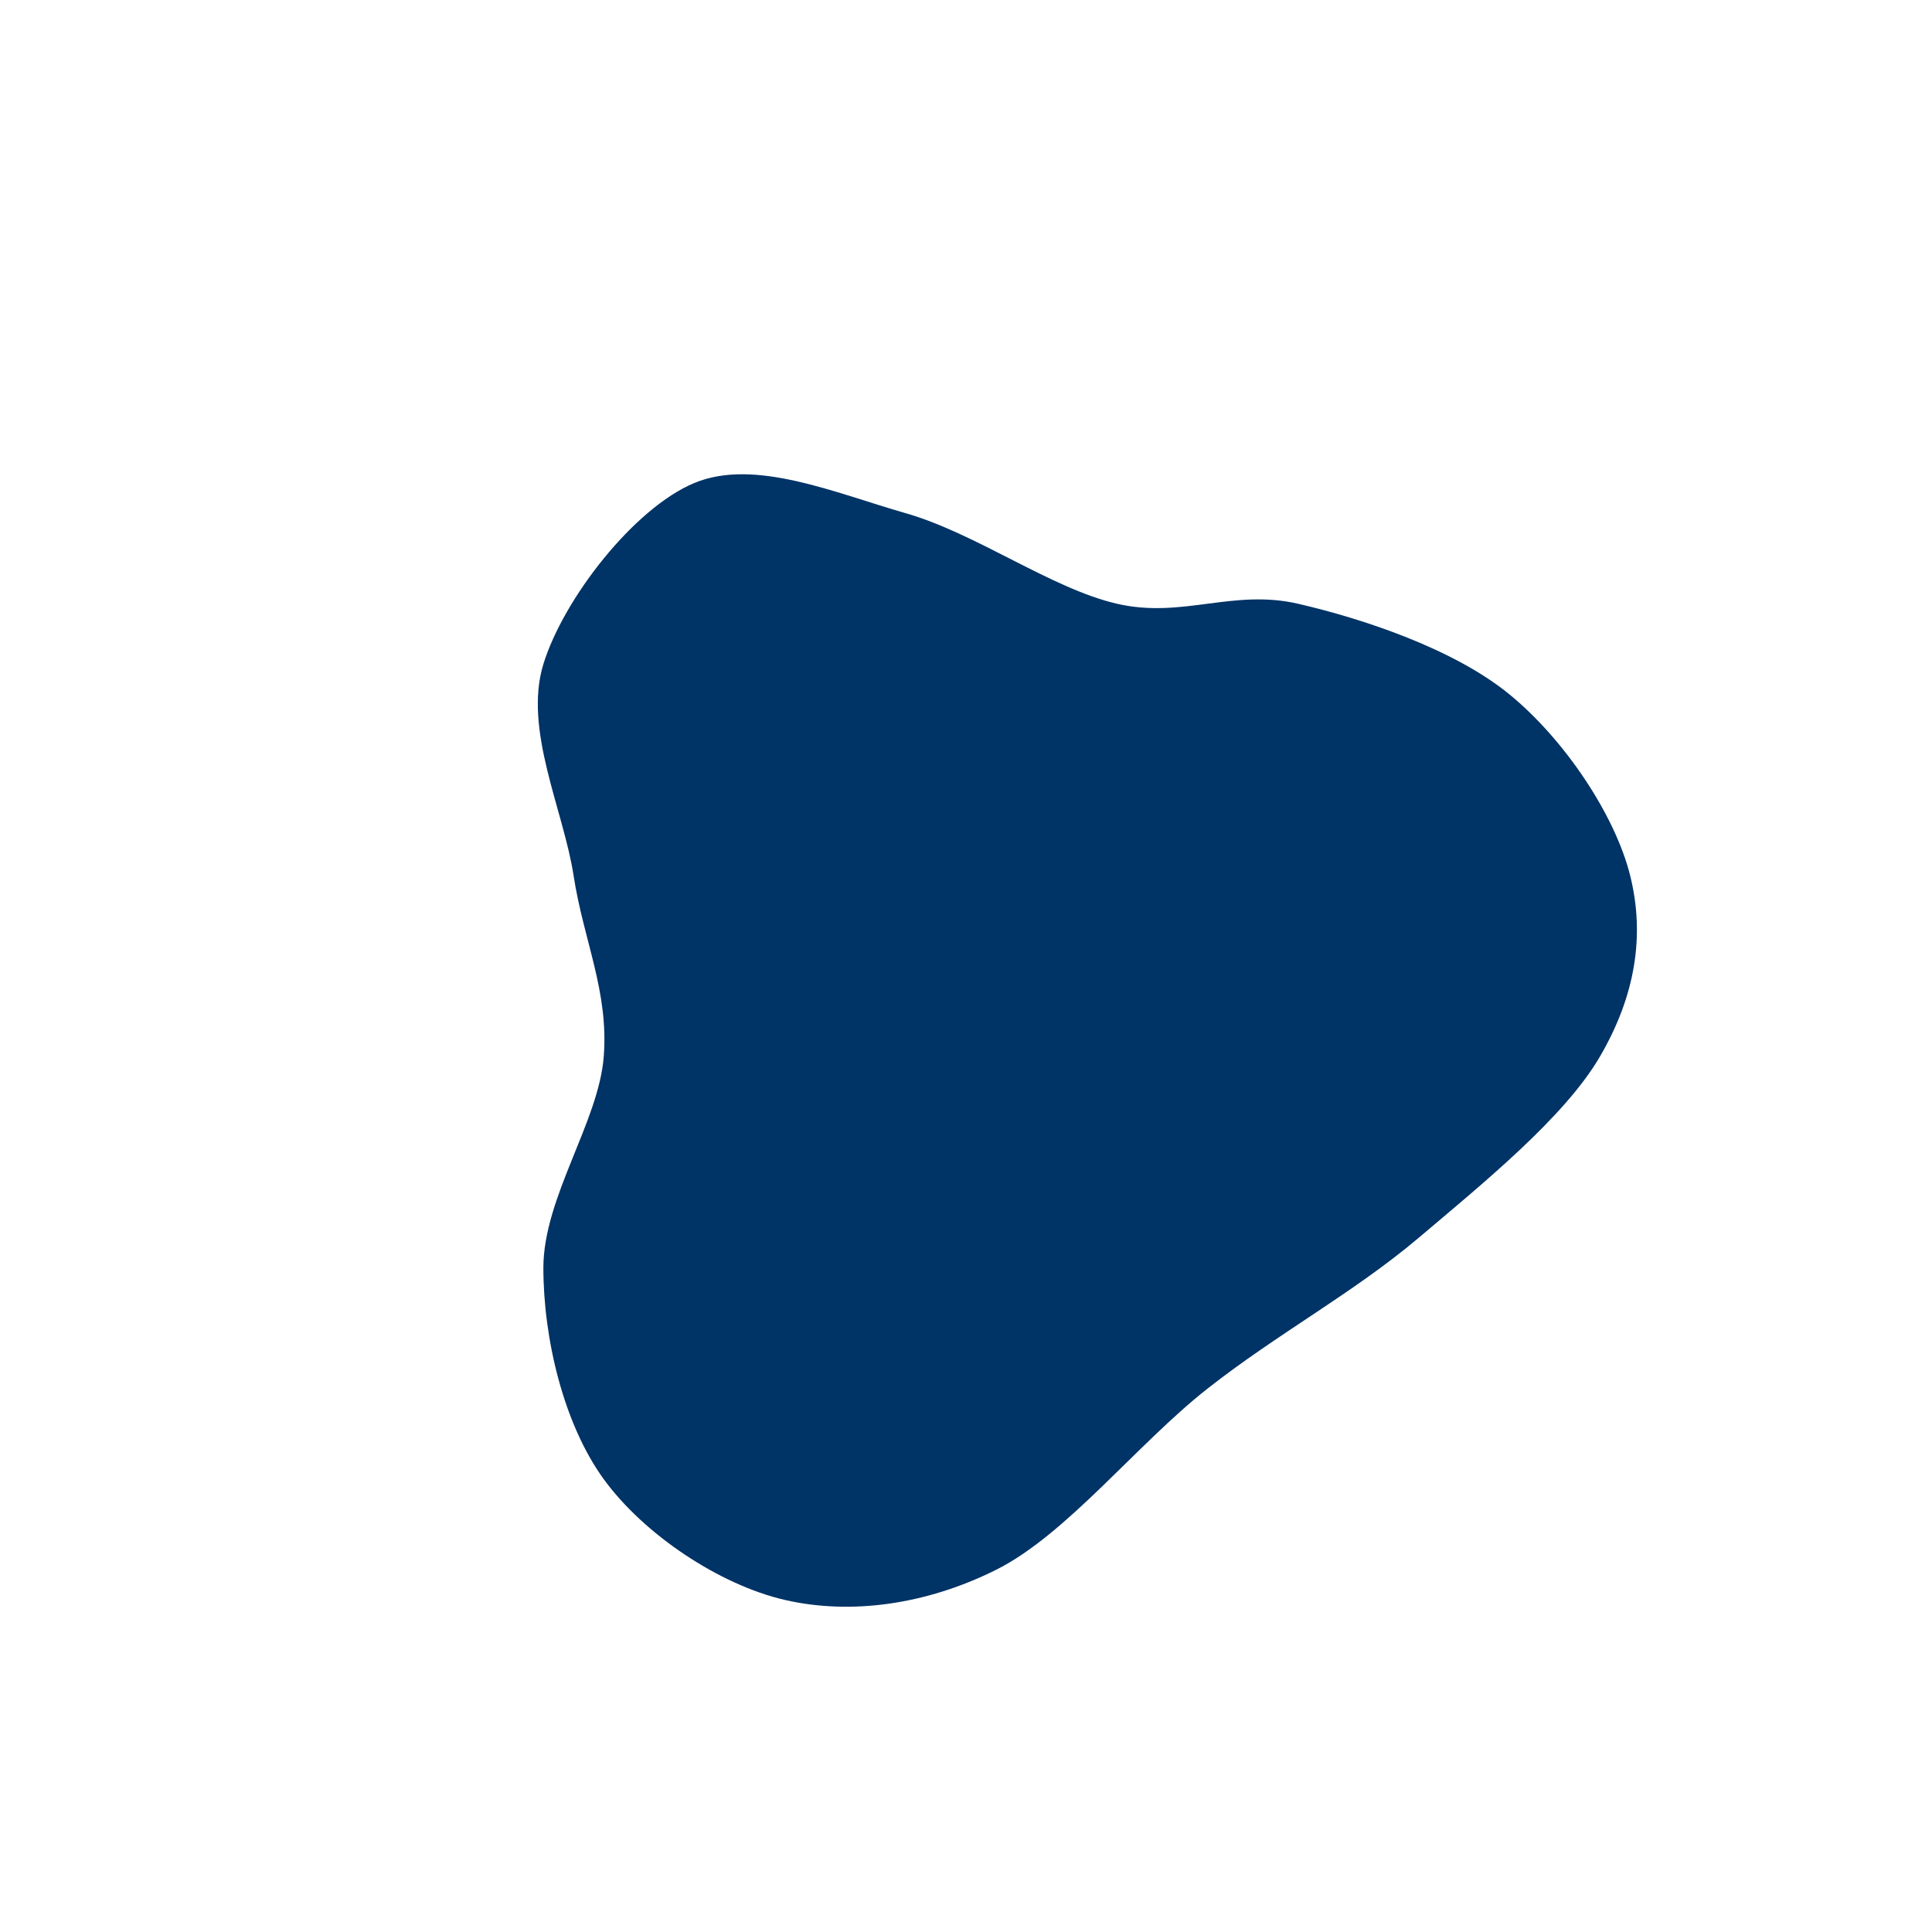
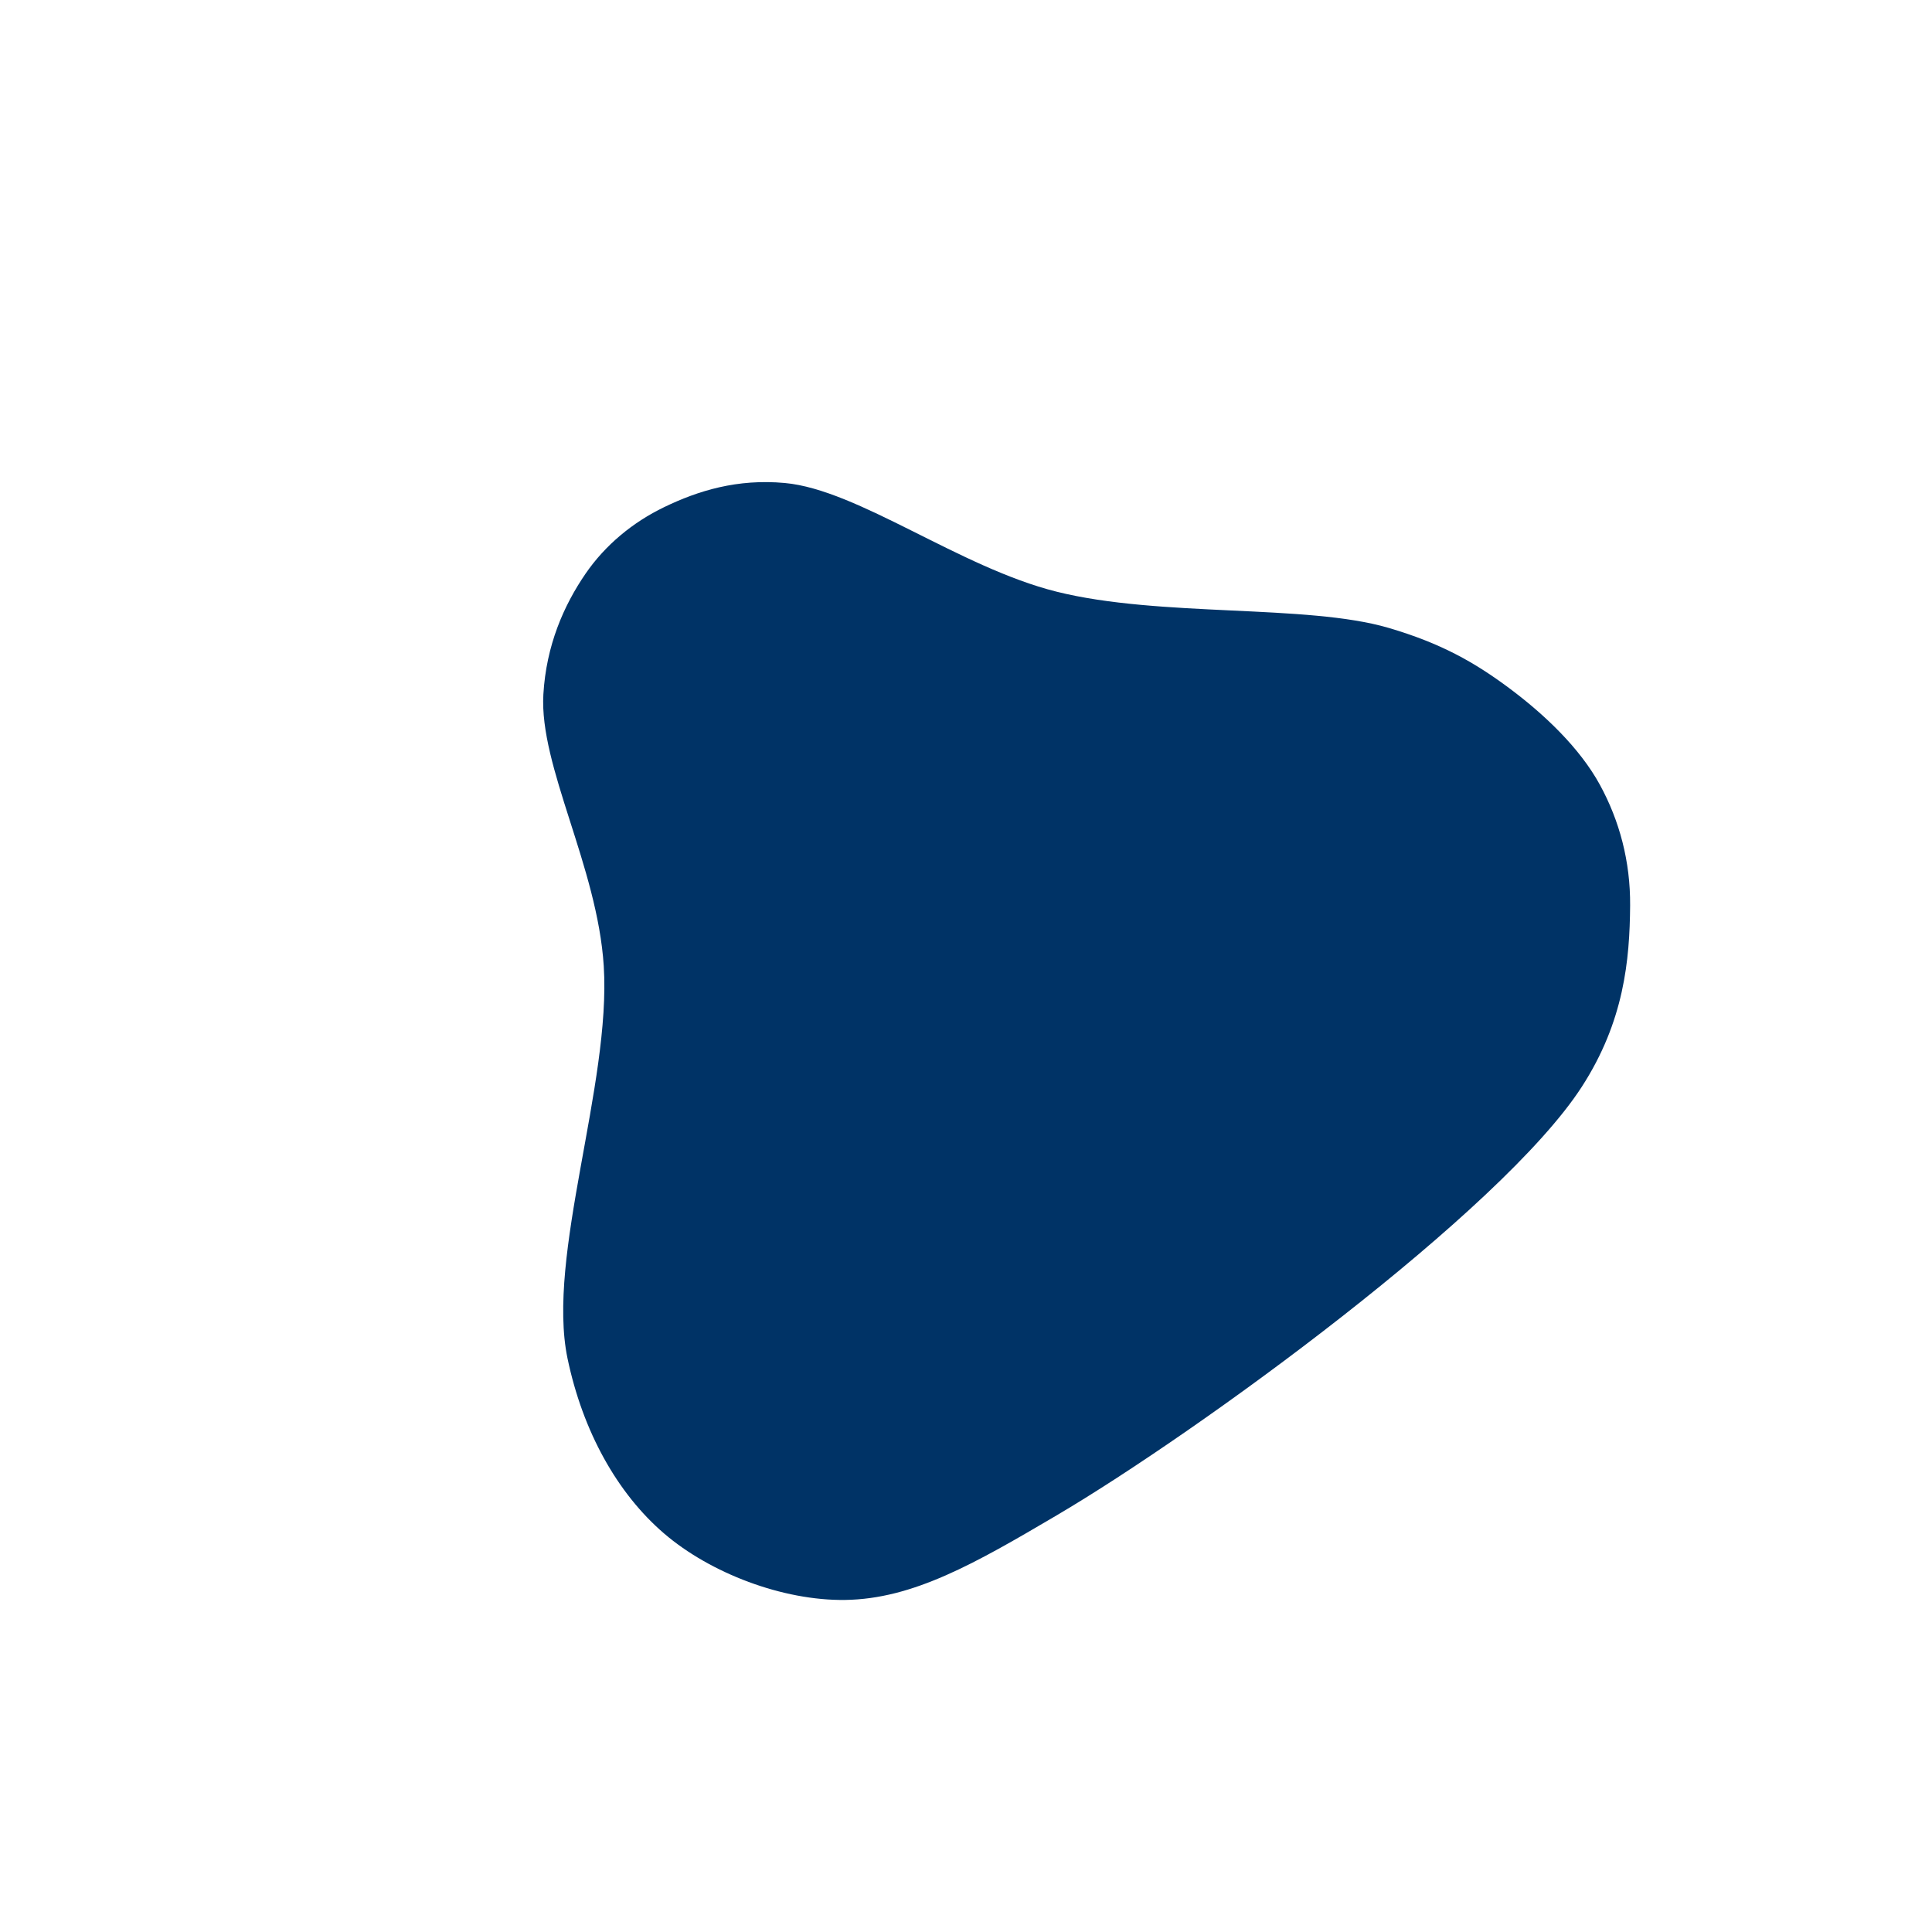
<svg xmlns="http://www.w3.org/2000/svg" viewBox="0 0 64 64" width="64" height="64">
-   <path d="M 23 16 C 25 15.167 27.667 16.333 30 17 C 32.333 17.667 34.833 19.5 37 20 C 39.167 20.5 40.833 19.5 43 20 C 45.167 20.5 48.167 21.5 50 23 C 51.833 24.5 53.5 27 54 29 C 54.5 31 54.167 33 53 35 C 51.833 37 49.167 39.167 47 41 C 44.833 42.833 42.333 44.167 40 46 C 37.667 47.833 35.333 50.833 33 52 C 30.667 53.167 28.167 53.5 26 53 C 23.833 52.5 21.333 50.833 20 49 C 18.667 47.167 18 44.333 18 42 C 18 39.667 19.833 37.167 20 35 C 20.167 32.833 19.333 31.167 19 29 C 18.667 26.833 17.333 24.167 18 22 C 18.667 19.833 21 16.833 23 16 Z" fill="#003366" />
+   <path d="M 50 22.8 C 51.159 23.664 52.333 24.777 53 26 C 53.647 27.186 54.011 28.534 54 30 C 53.986 31.8 53.801 33.832 52.4 36 C 49.736 40.124 39.678 47.444 35 50.2 C 32.29 51.797 30.249 52.967 28 53 C 25.929 53.03 23.528 52.111 22 50.8 C 20.444 49.465 19.304 47.413 18.8 45 C 18.092 41.612 20.248 35.919 20 32 C 19.791 28.707 17.859 25.384 18 23 C 18.095 21.384 18.67 20.062 19.4 19 C 20.055 18.048 20.965 17.3 22 16.8 C 23.132 16.253 24.426 15.855 26 16 C 28.427 16.223 31.791 18.799 35 19.6 C 38.428 20.456 43.293 20.003 46 20.8 C 47.721 21.306 48.829 21.927 50 22.8 Z" fill="#003366" />
</svg>
